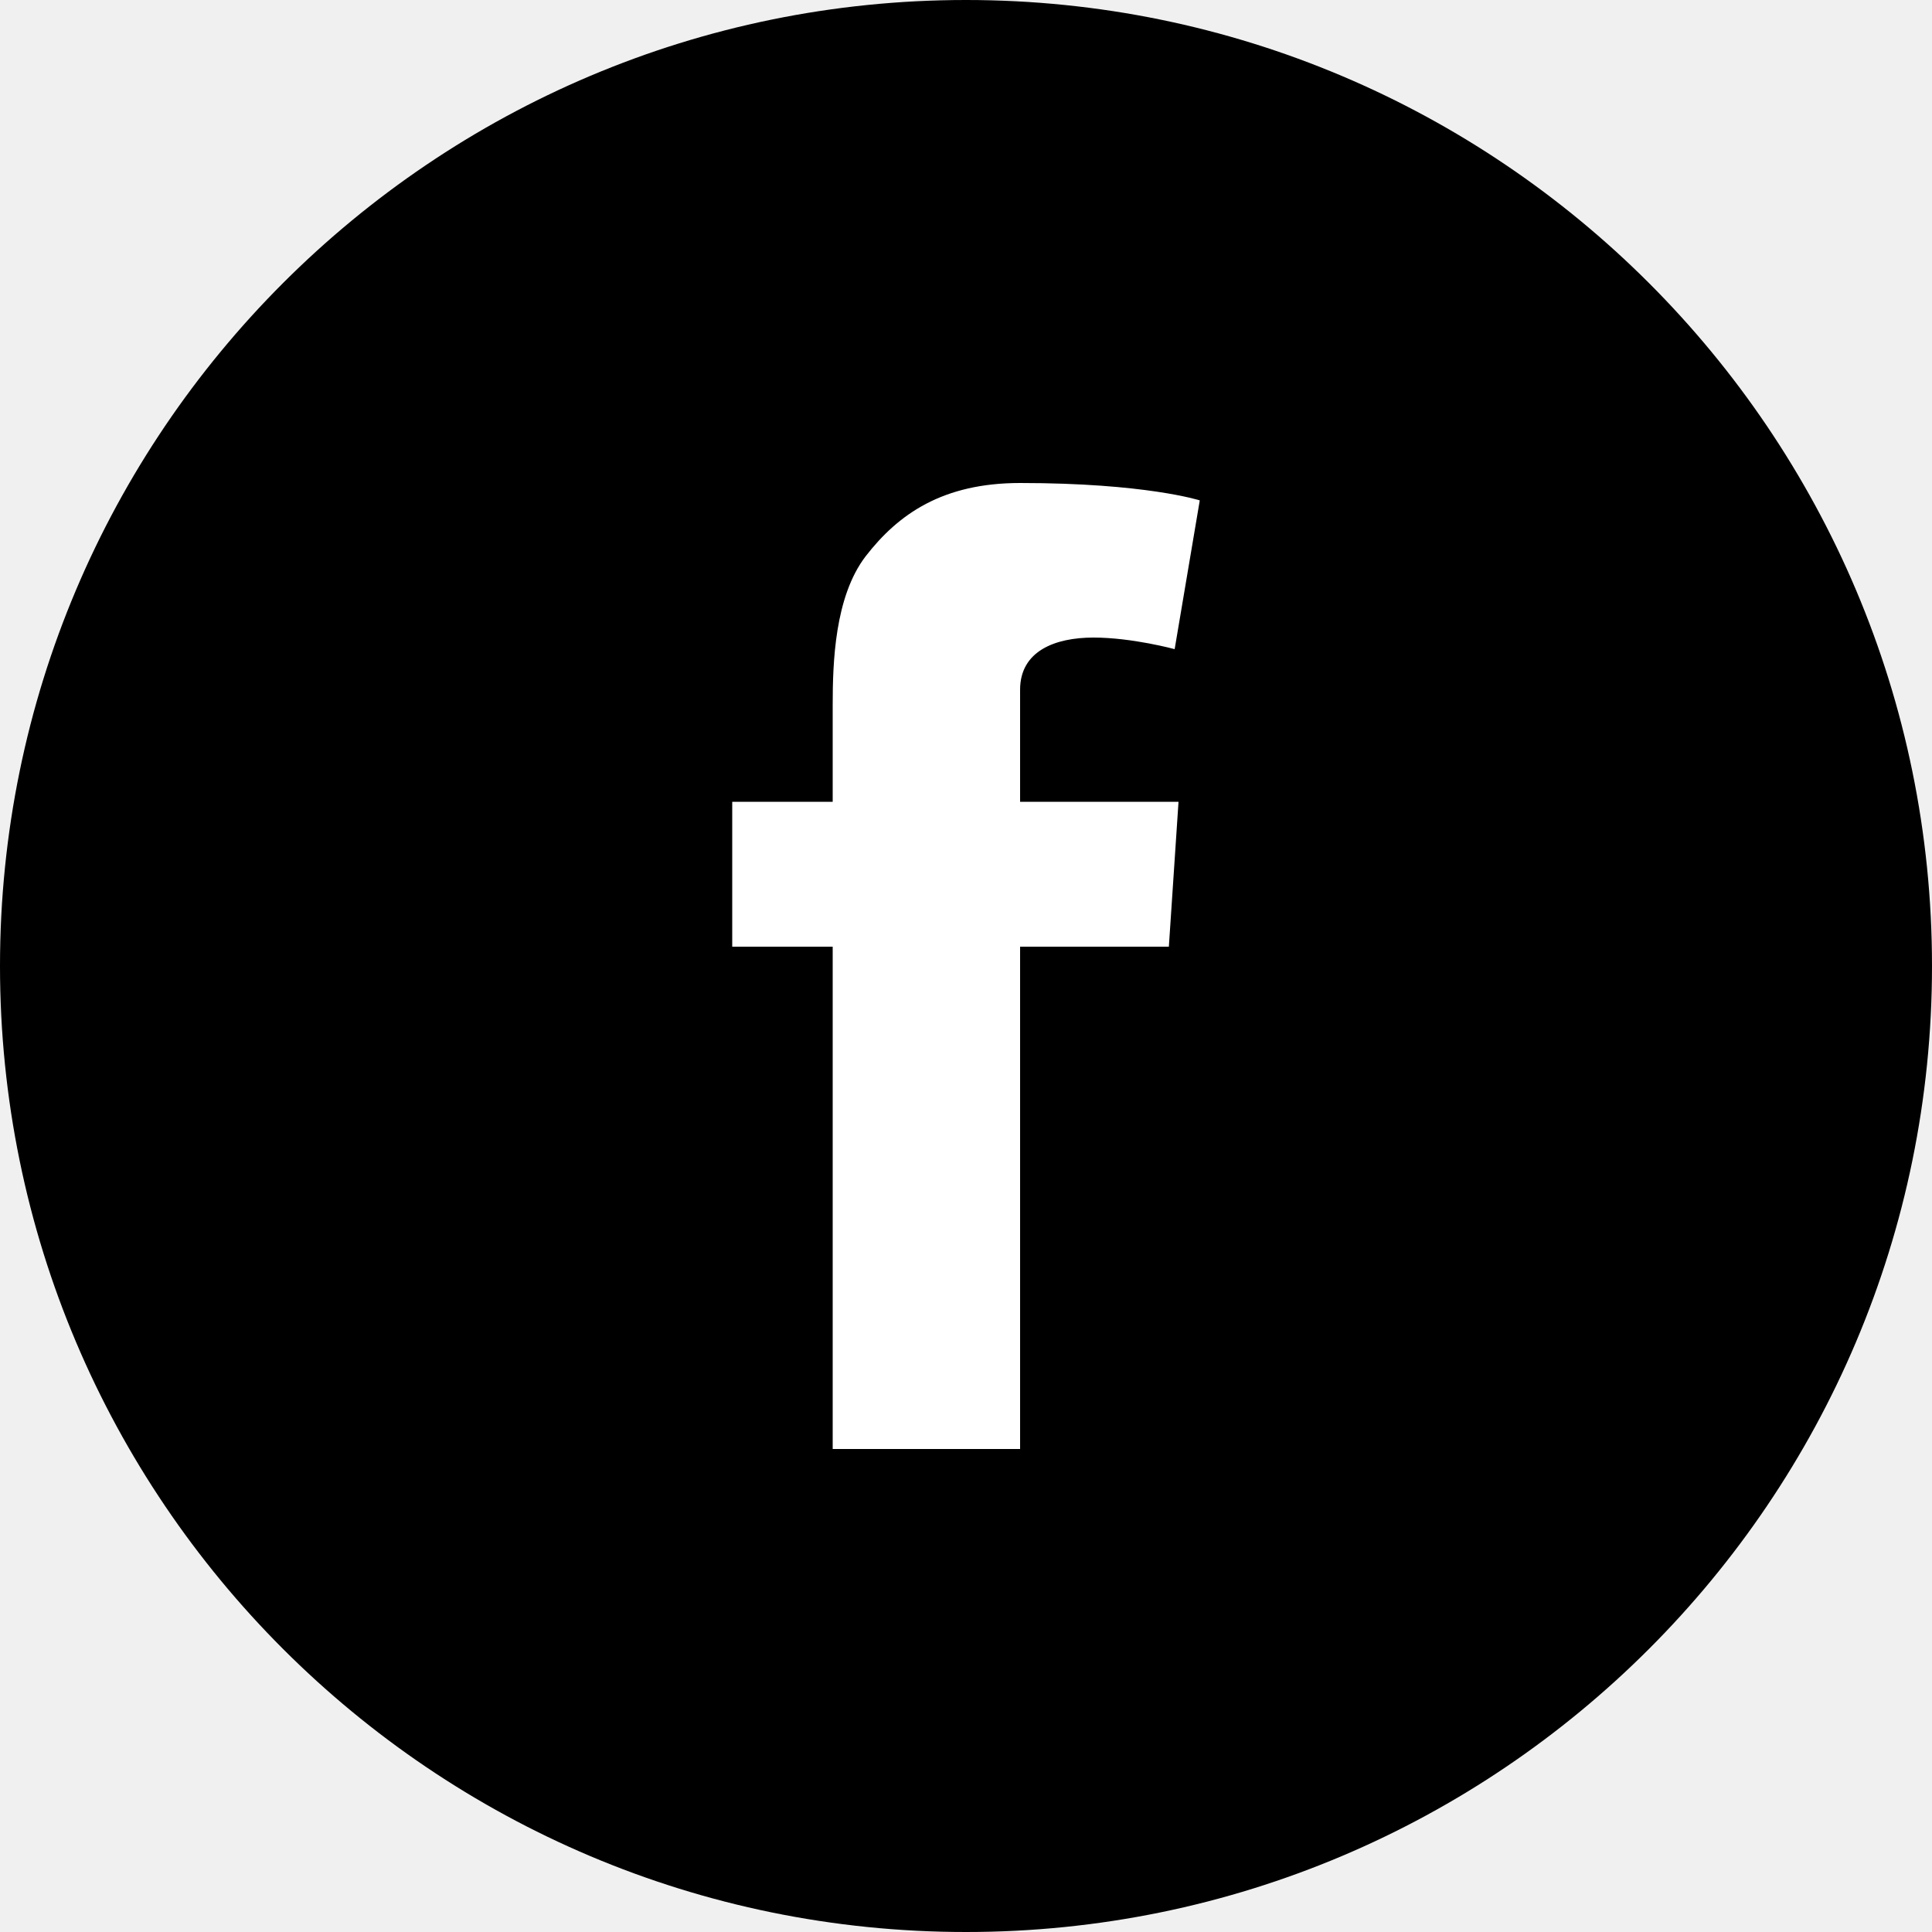
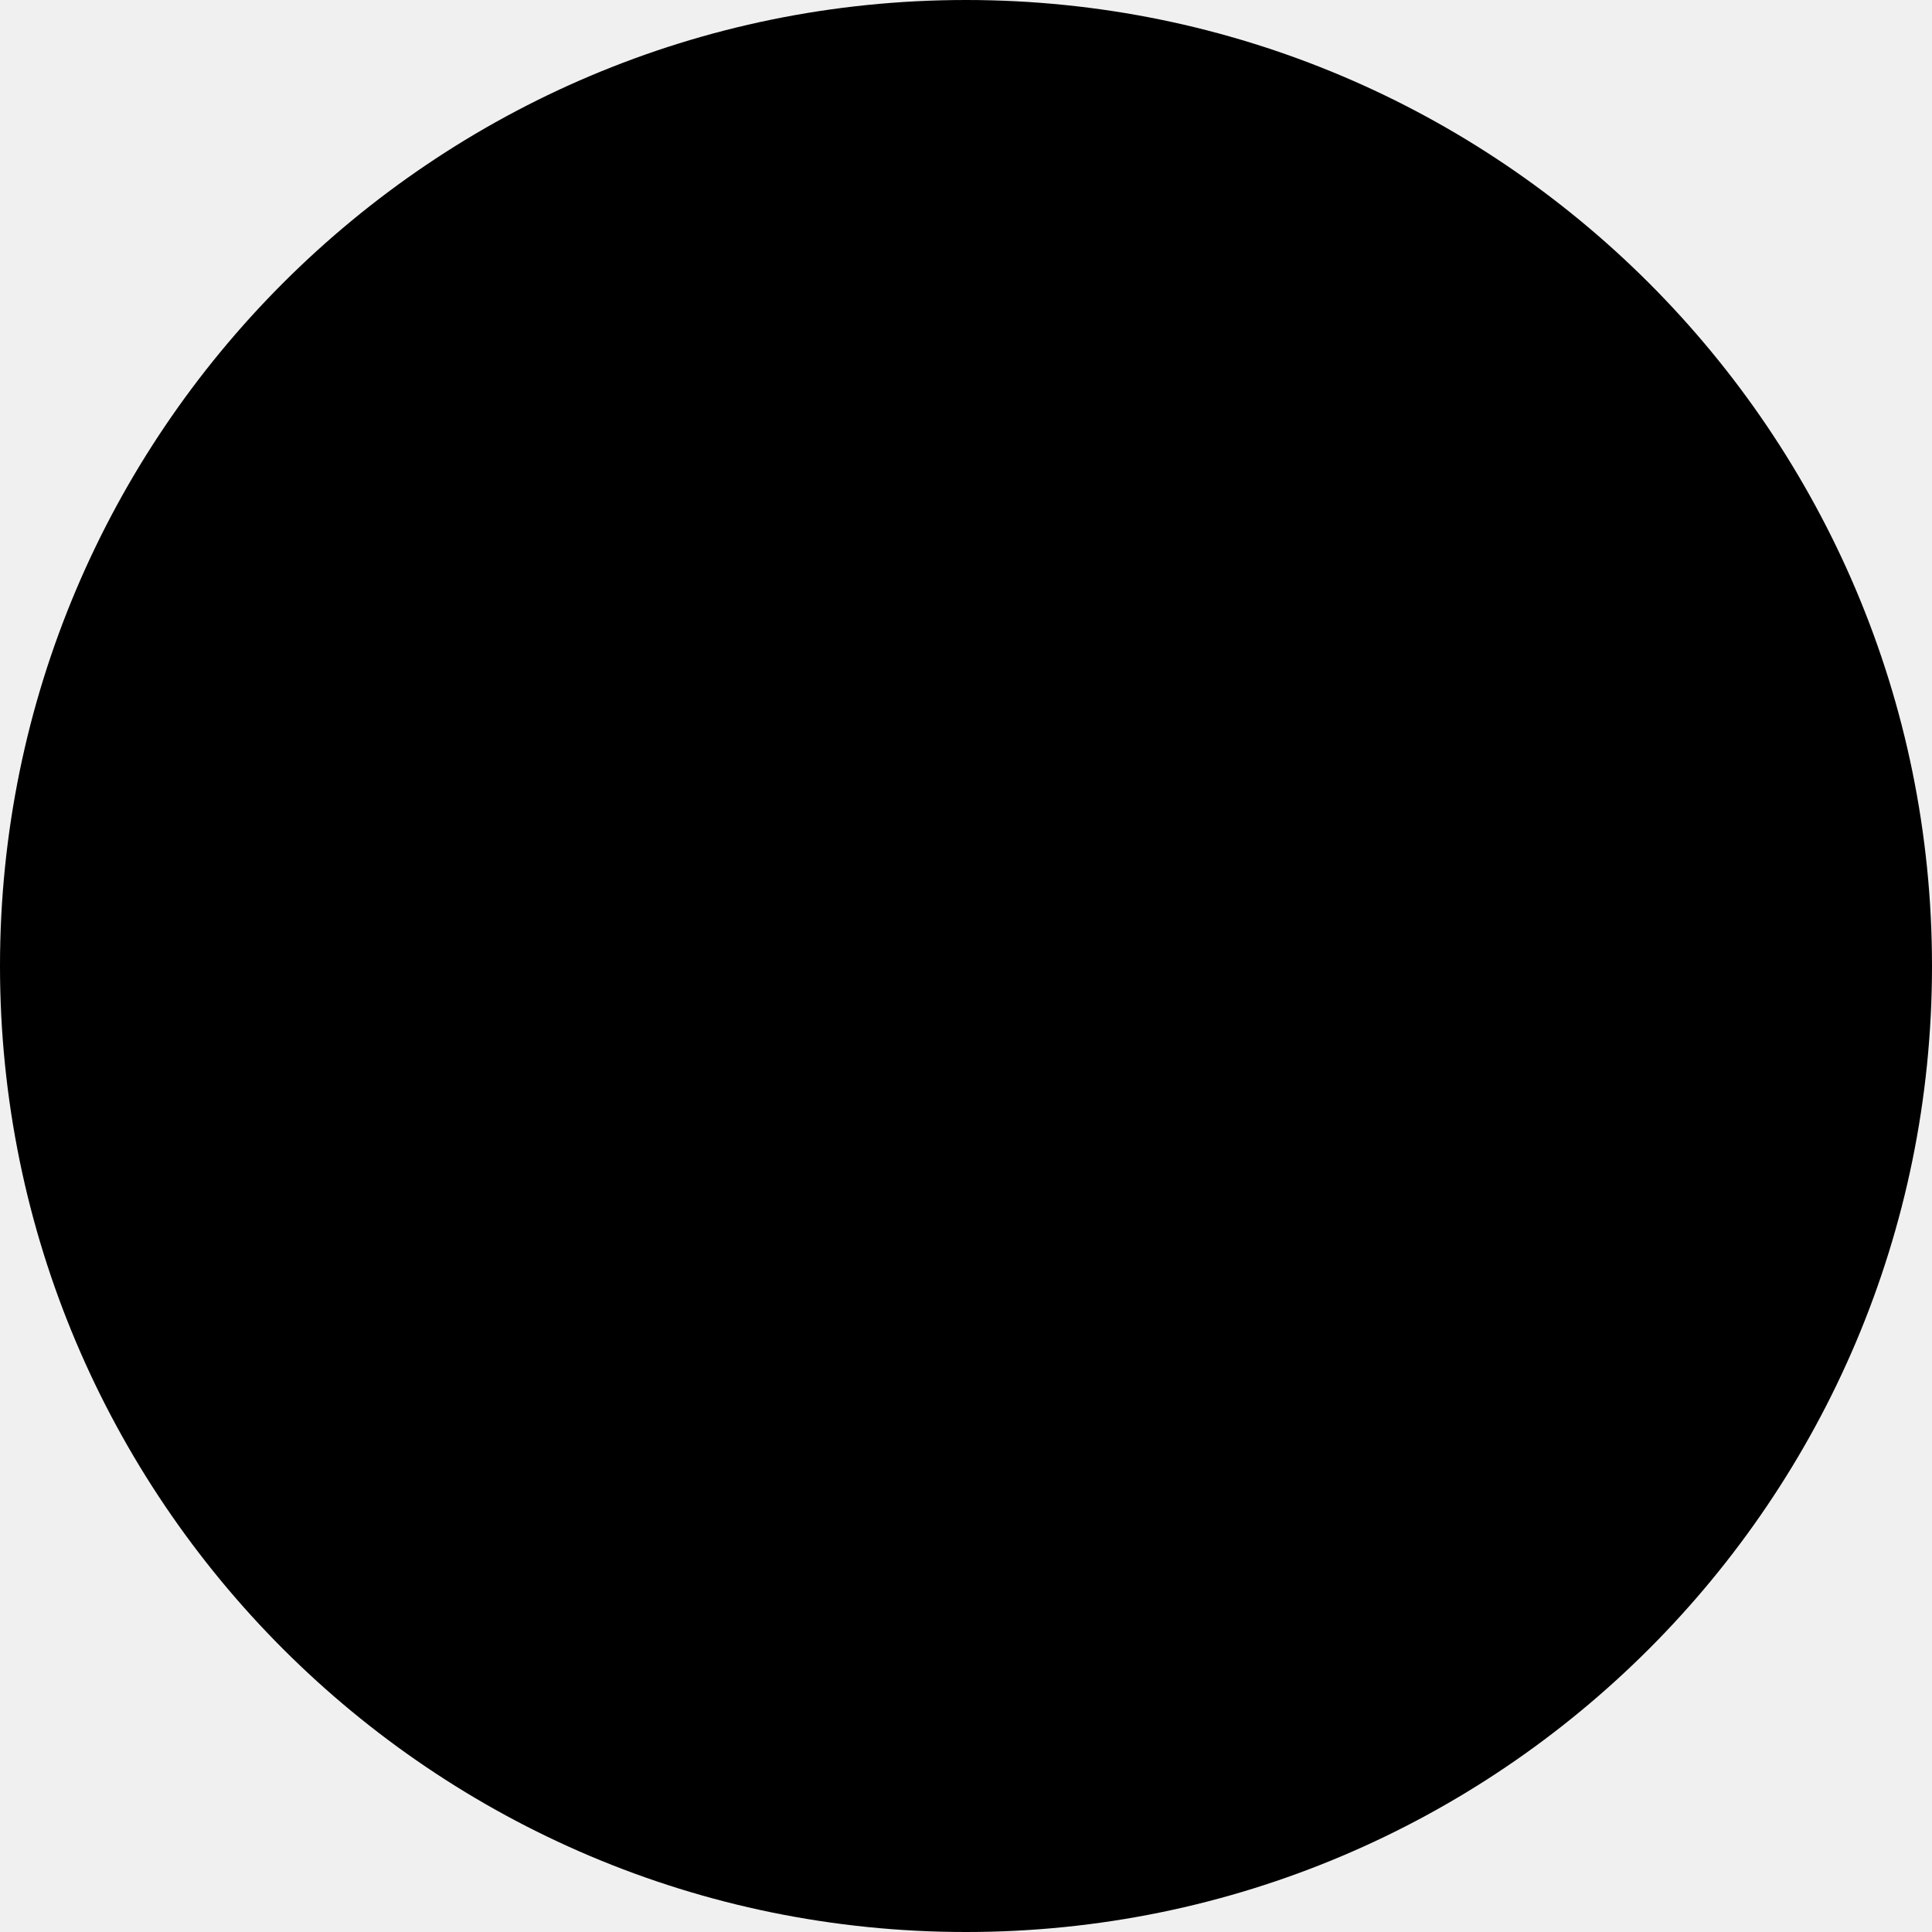
<svg xmlns="http://www.w3.org/2000/svg" viewBox="0 0 100 100" enable-background="new 0 0 100 100">
-   <path class="social__icon--background" d="M50 100c27.6 0 50-22.4 50-50s-22.4-50-50-50-50 22.4-50 50 22.4 50 50 50" />
-   <path class="social__icon--symbol" fill="#fff" d="M37.9 41.5h5.2v-5c0-2.2.1-5.6 1.7-7.7 1.7-2.2 4-3.8 8-3.8 6.5 0 9.3.9 9.3.9l-1.3 7.7s-2.2-.6-4.2-.6-3.8.7-3.8 2.7v5.8h8.2l-.5 7.5h-7.7v26h-9.7v-26h-5.2v-7.5z" />
+   <path fill="#000" d="M50 100c27.6 0 50-22.4 50-50s-22.4-50-50-50-50 22.4-50 50 22.4 50 50 50" />
+   <path fill="currentColor" d="M37.9 41.5h5.2v-5c0-2.2.1-5.6 1.7-7.7 1.7-2.2 4-3.8 8-3.8 6.5 0 9.3.9 9.3.9l-1.3 7.7s-2.2-.6-4.2-.6-3.8.7-3.8 2.7v5.8h8.2l-.5 7.5h-7.7v26h-9.7v-26h-5.2v-7.5z" />
</svg>
